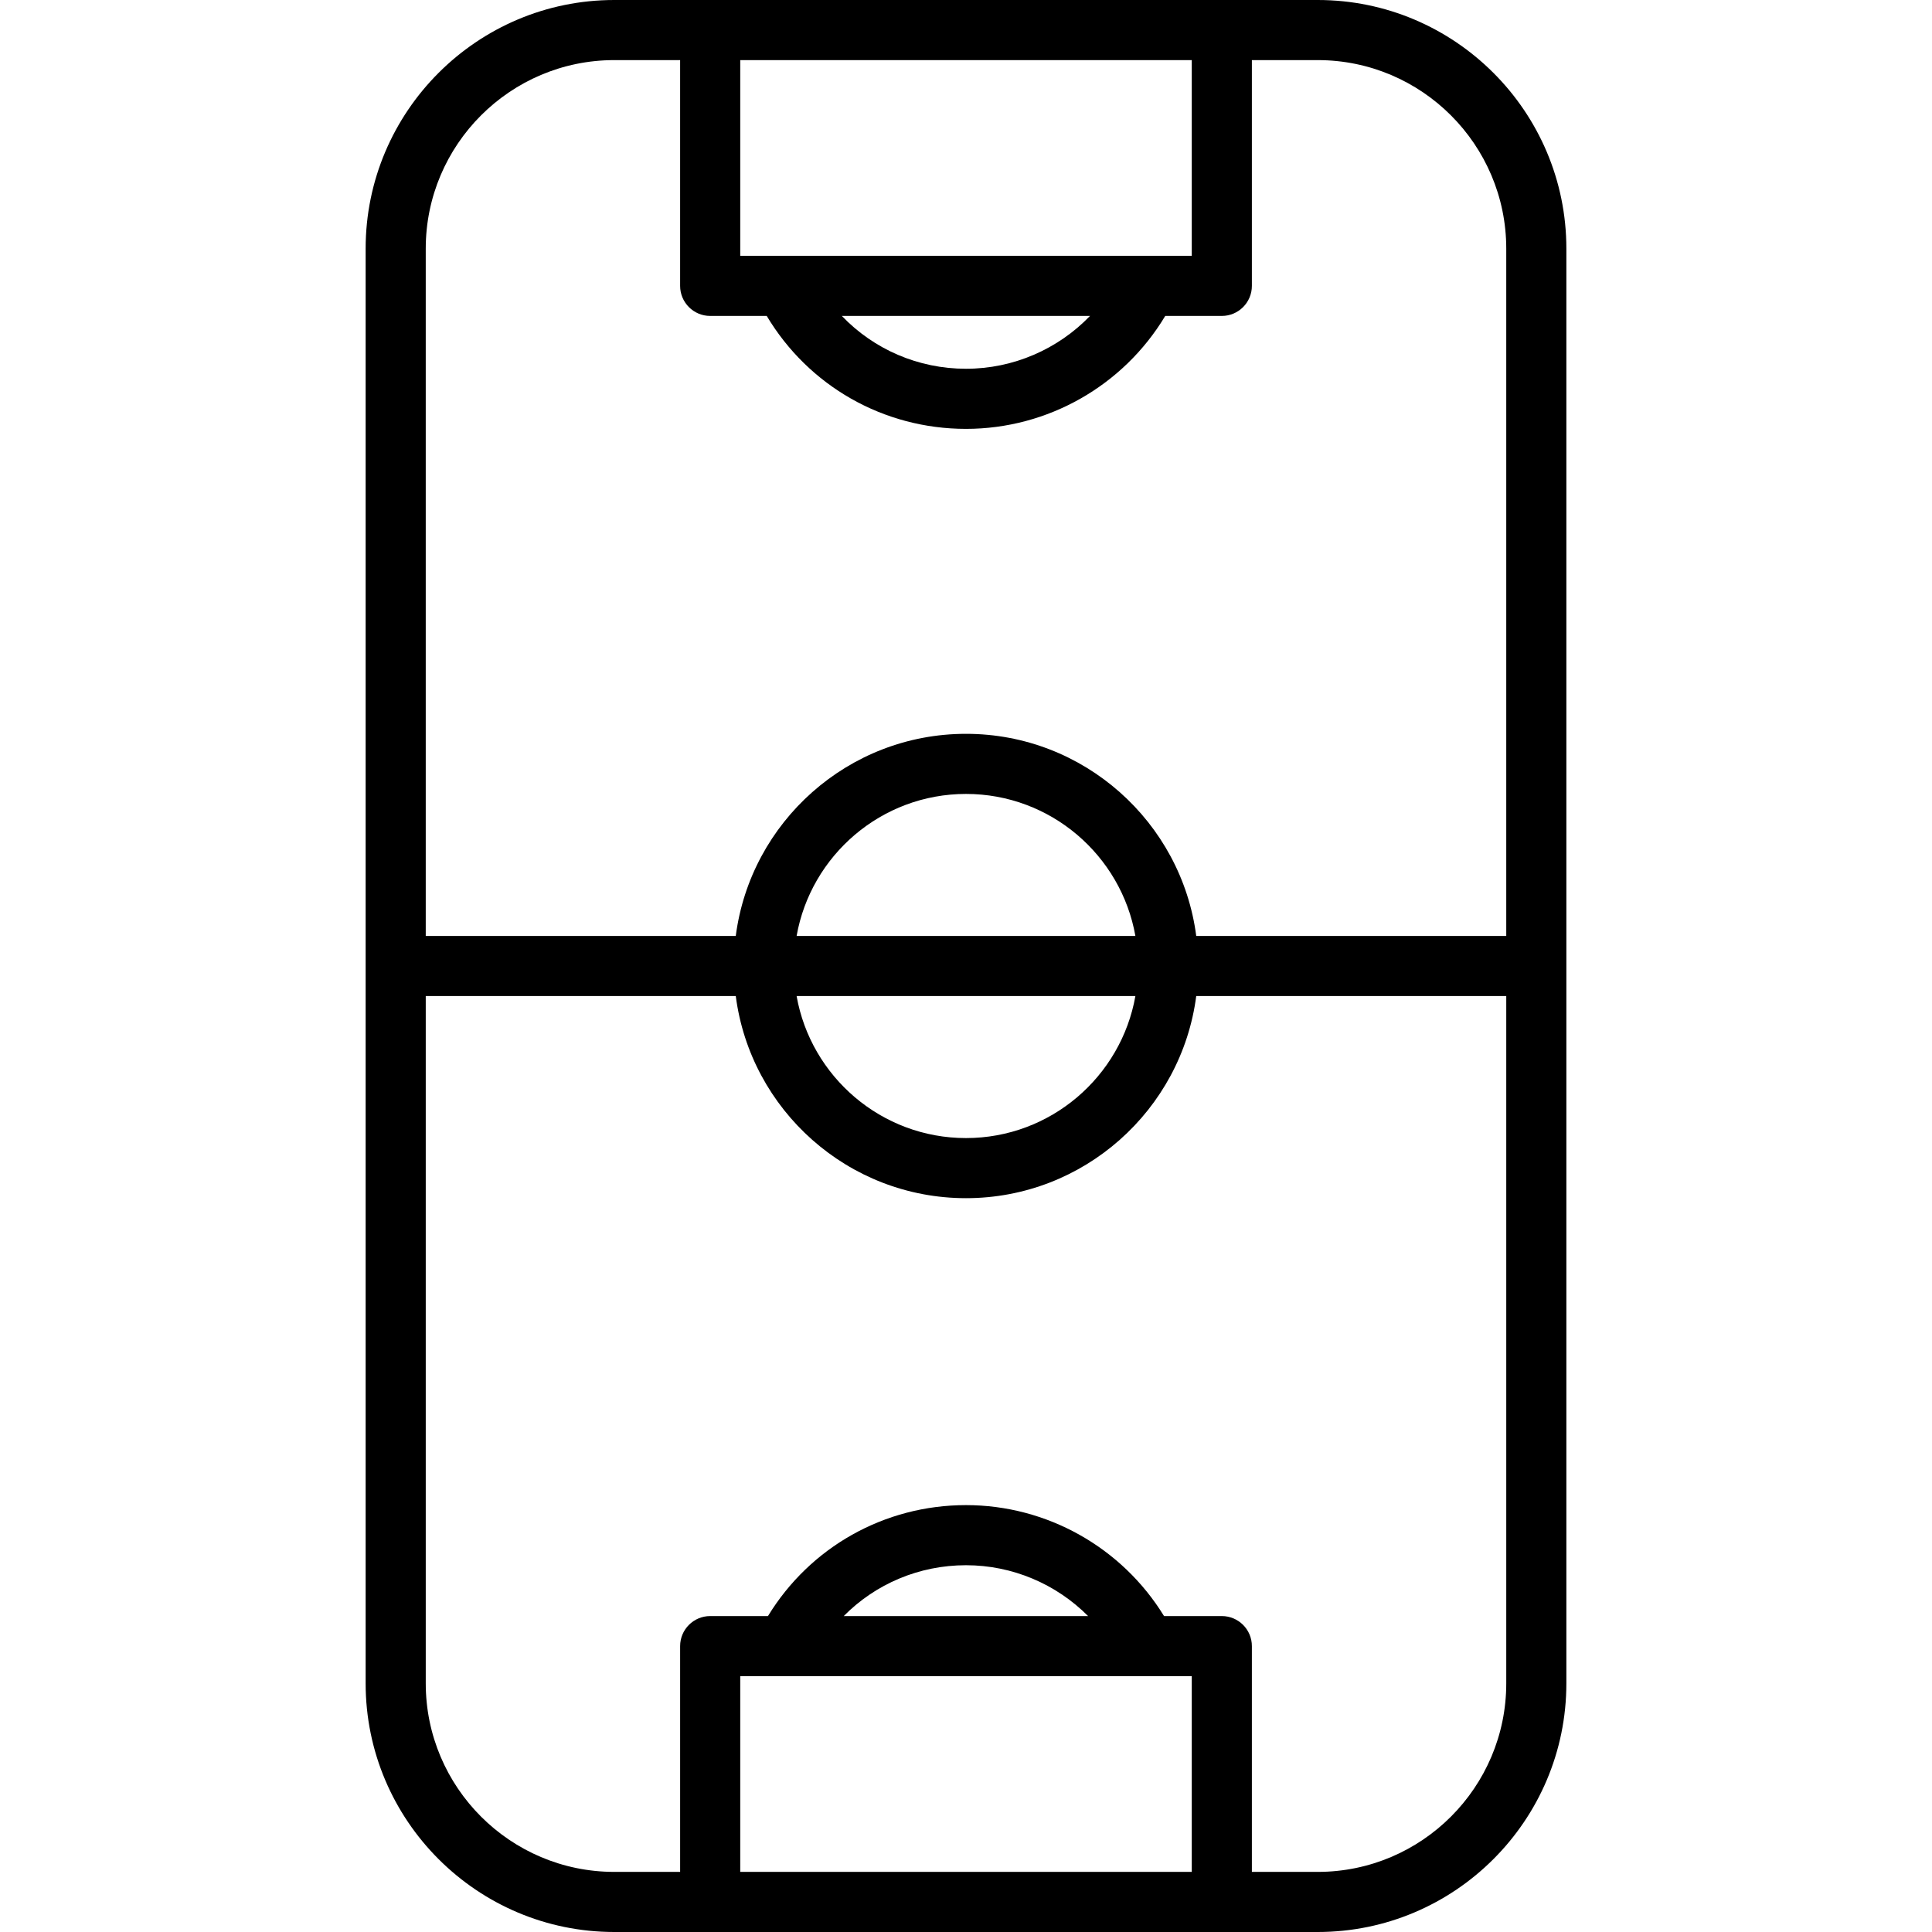
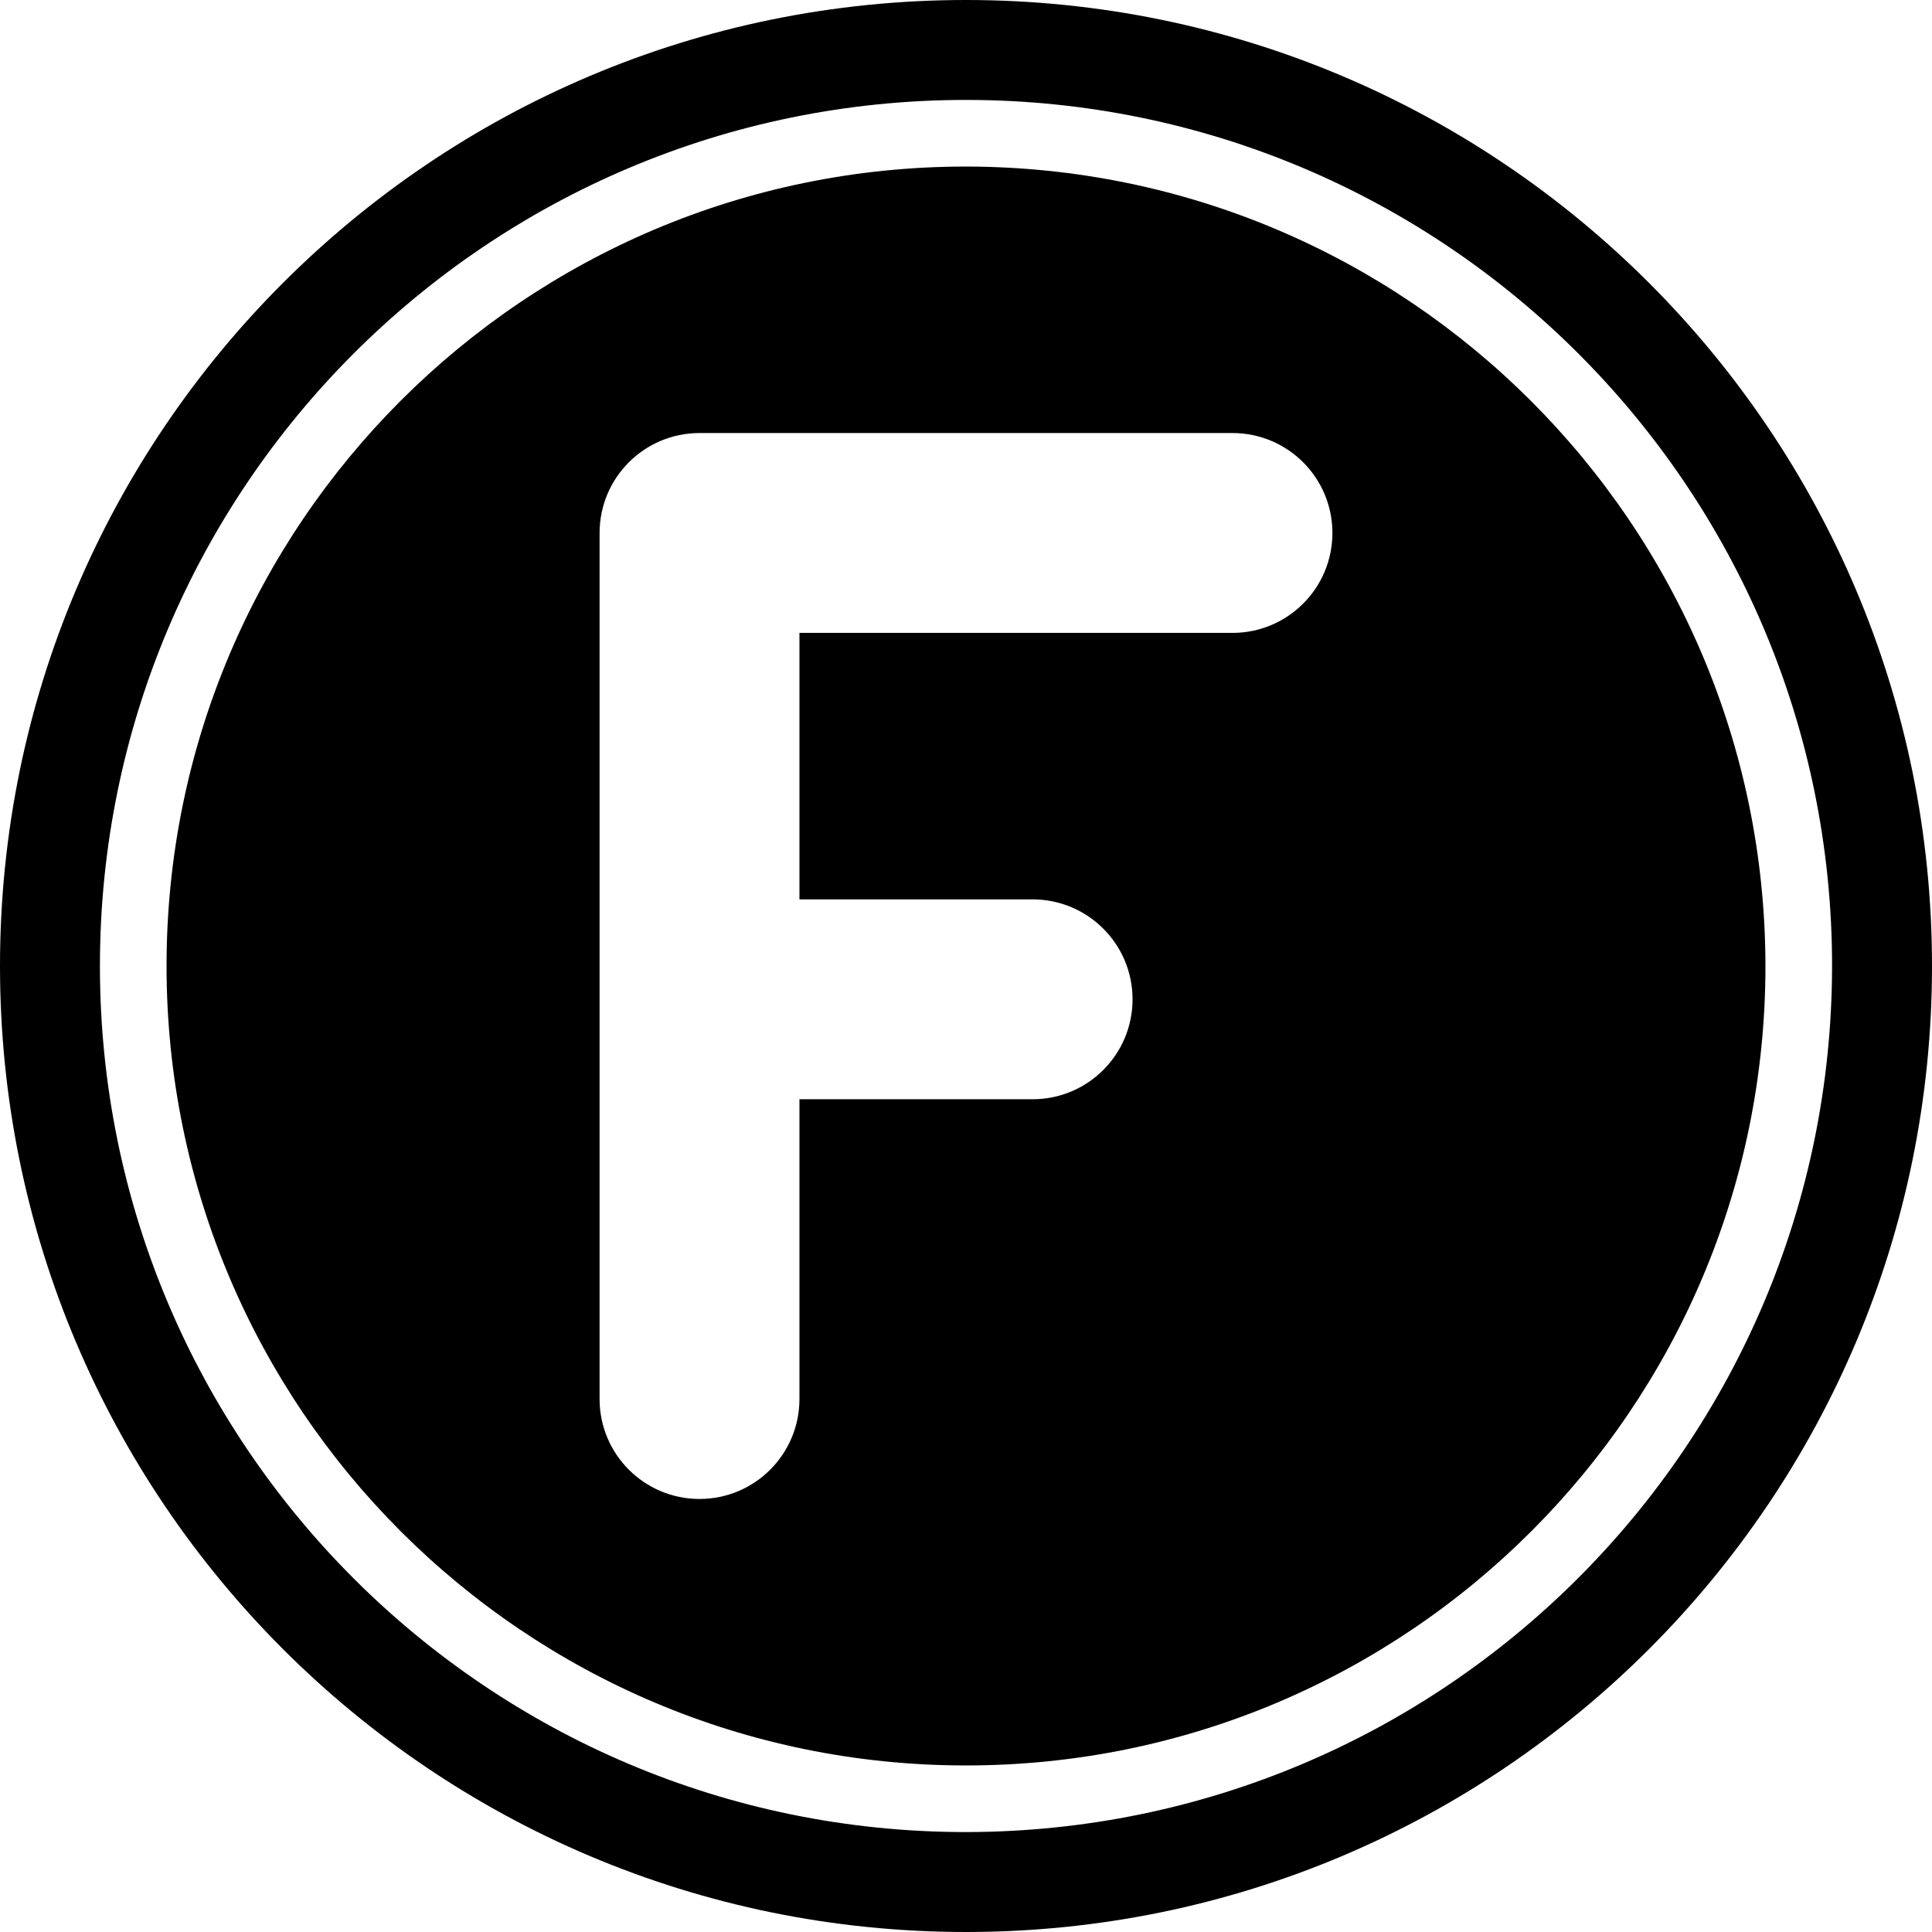
- <svg xmlns="http://www.w3.org/2000/svg" fill="#000000" version="1.1" id="Capa_1" width="256px" height="256px" viewBox="0 0 964.248 964.248" xml:space="preserve" stroke="#000000" stroke-width="0.01">
-   <g id="SVGRepo_bgCarrier" stroke-width="0" />
-   <g id="SVGRepo_tracerCarrier" stroke-linecap="round" stroke-linejoin="round" stroke="#CCCCCC" stroke-width="69.426" />
-   <g id="SVGRepo_iconCarrier">
-     <g>
-       <g>
-         <path d="M657.668,0h-47.865H354.447h-47.865c-68.426,0-124.095,55.669-124.095,124.095v716.057 c0,68.426,55.669,124.096,124.095,124.096h47.865h255.354h47.865c68.426,0,124.096-55.67,124.096-124.096V124.094 C781.762,55.668,726.094,0,657.668,0z M369.447,30h225.354v97.679H369.447V30z M544.021,157.678 c-15.998,16.609-38.271,26.368-61.897,26.368c-23.881,0-46.038-9.722-61.969-26.368H544.021z M594.803,934.246H369.447v-97.678 h225.354v97.678H594.803z M421.101,806.568c15.855-16.045,37.615-25.377,61.023-25.377c23.155,0,45.01,9.369,60.934,25.377 H421.101z M751.762,840.152c0,51.883-42.211,94.096-94.094,94.096h-32.865v-112.68c0-8.283-6.717-15-15-15h-28.842 c-21.014-34.27-58.459-55.377-98.835-55.377c-40.782,0-77.843,21-98.841,55.377h-28.837c-8.284,0-15,6.717-15,15v112.678h-32.865 c-51.884,0-94.095-42.211-94.095-94.094V497.125h154.729c7.378,56.834,56.096,100.877,114.908,100.877 c58.813,0,107.53-44.043,114.909-100.879h154.729V840.152L751.762,840.152z M566.664,497.125 c-7.119,40.223-42.305,70.877-84.54,70.877c-42.235,0-77.42-30.654-84.54-70.877H566.664z M397.584,467.125 c7.119-40.224,42.305-70.879,84.54-70.879c42.235,0,77.42,30.655,84.54,70.879H397.584z M751.762,467.125H597.033 c-7.379-56.837-56.096-100.878-114.909-100.878c-58.812,0-107.53,44.042-114.908,100.877h-154.73V124.094 c0-51.884,42.211-94.095,94.095-94.095h32.865v112.679c0,8.284,6.716,15,15,15h28.223c20.885,34.97,58.279,56.368,99.455,56.368 c40.764,0,78.545-21.513,99.44-56.368h28.238c8.283,0,15-6.716,15-15V30h32.865c51.883,0,94.094,42.211,94.094,94.095V467.125 L751.762,467.125z" />
-       </g>
+ <svg xmlns="http://www.w3.org/2000/svg" viewBox="0 0 58 58">
+   <g id="Page-1" fill="none" fill-rule="evenodd">
+     <g id="048---Petroleum-Solvent-Only" fill="rgb(0,0,0)" fill-rule="nonzero">
+       <path id="Shape" d="m29 5c-13.255 0-24 10.745-24 24s10.745 24 24 24 24-10.745 24-24c-.015-13.248-10.752-23.985-24-24zm8 14h-13v8h7c1.657 0 3 1.343 3 3s-1.343 3-3 3h-7v9c0 1.657-1.343 3-3 3s-3-1.343-3-3v-26c0-1.657 1.343-3 3-3h16c1.657 0 3 1.343 3 3s-1.343 3-3 3z" fill="rgb(0,0,0)" style="fill: rgb(0, 0, 0);" />
+       <path id="Shape" d="m29 0c-16.016 0-29 12.984-29 29s12.984 29 29 29 29-12.984 29-29-12.984-29-29-29zm0 55c-14.359 0-26-11.641-26-26s11.641-26 26-26 26 11.641 26 26c-.016 14.353-11.647 25.984-26 26z" fill="rgb(0,0,0)" style="fill: rgb(0, 0, 0);" />
    </g>
  </g>
</svg>
